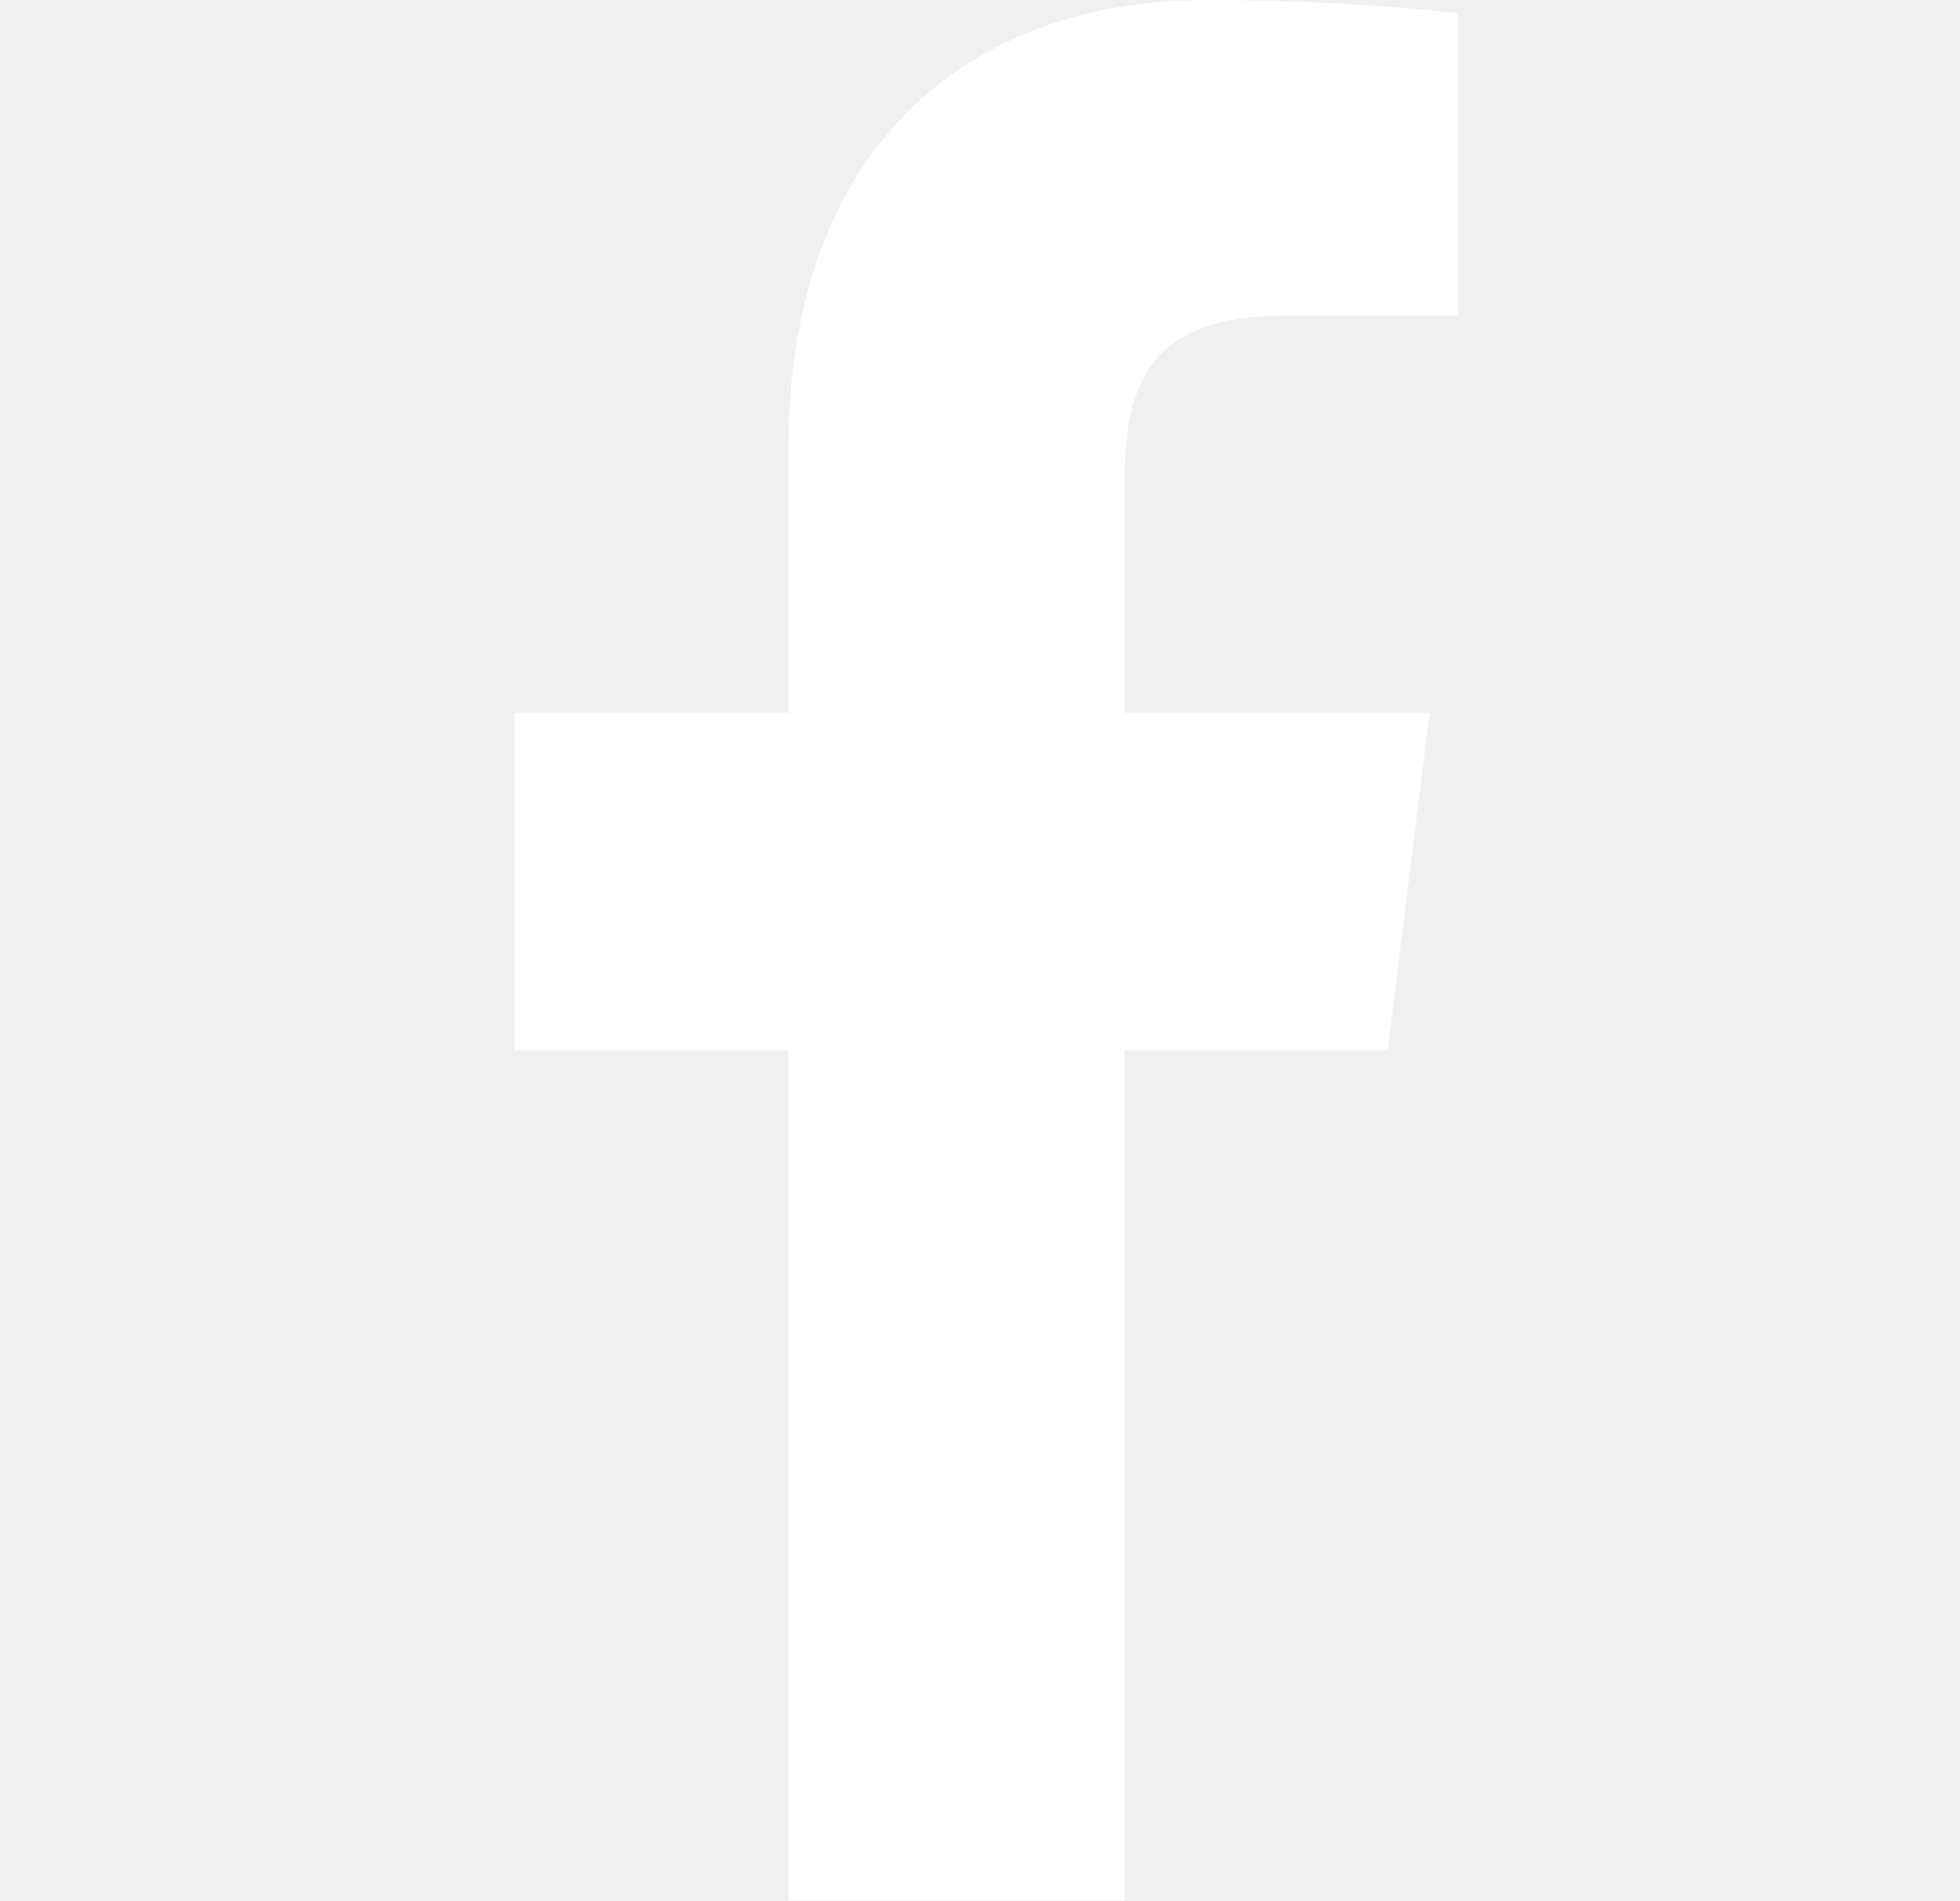
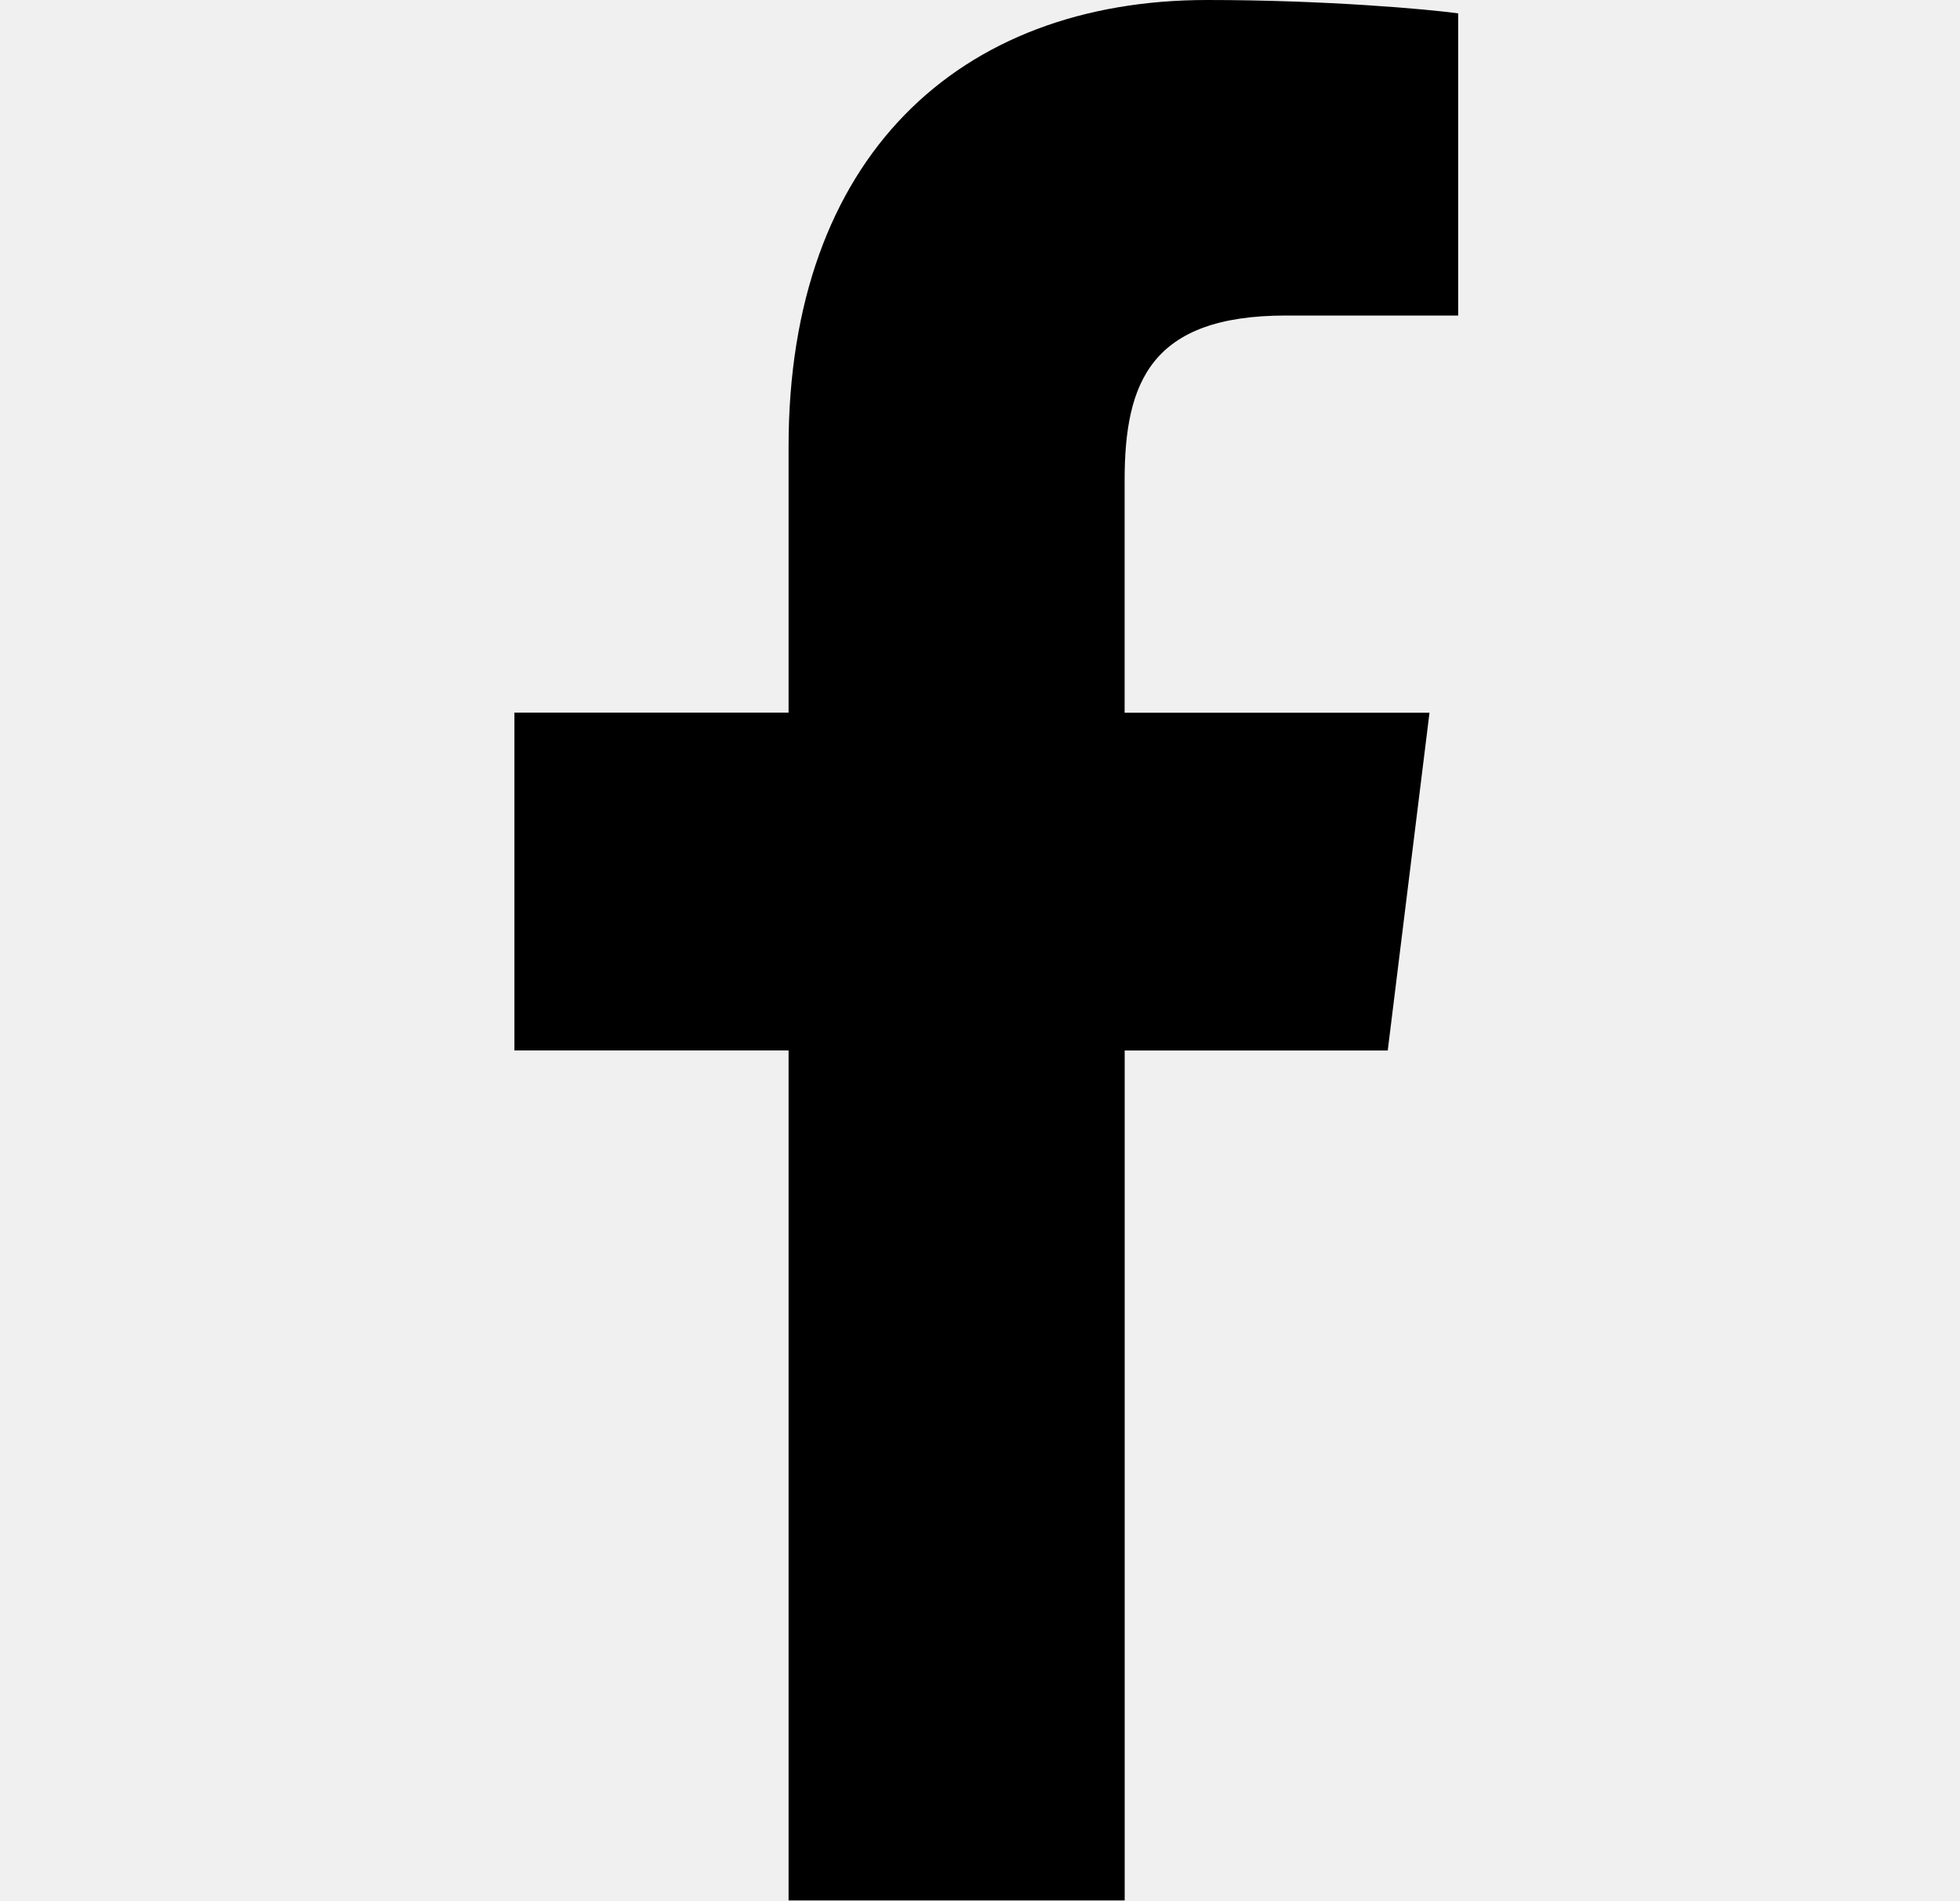
- <svg xmlns="http://www.w3.org/2000/svg" width="33" height="32" viewBox="0 0 33 32" fill="none">
+ <svg xmlns="http://www.w3.org/2000/svg" width="33" height="32" viewBox="0 0 33 32">
  <g clip-path="url(#clip0_20_50)">
-     <path d="M21.65 5.313H24.551V0.225C24.051 0.156 22.33 0 20.325 0C16.142 0 13.277 2.649 13.277 7.519V12H8.661V17.688H13.277V32H18.936V17.689H23.365L24.068 12.001H18.935V8.083C18.936 6.439 19.375 5.313 21.65 5.313Z" fill="white" />
+     <path d="M21.65 5.313H24.551V0.225C24.051 0.156 22.33 0 20.325 0C16.142 0 13.277 2.649 13.277 7.519V12H8.661V17.688H13.277V32H18.936V17.689H23.365L24.068 12.001H18.935V8.083C18.936 6.439 19.375 5.313 21.65 5.313Z" />
  </g>
  <defs>
    <clipPath id="clip0_20_50">
-       <rect width="31.778" height="32" fill="white" transform="translate(0.46875)" />
+       <rect width="31.778" height="32" transform="translate(0.46875)" />
    </clipPath>
  </defs>
</svg>
